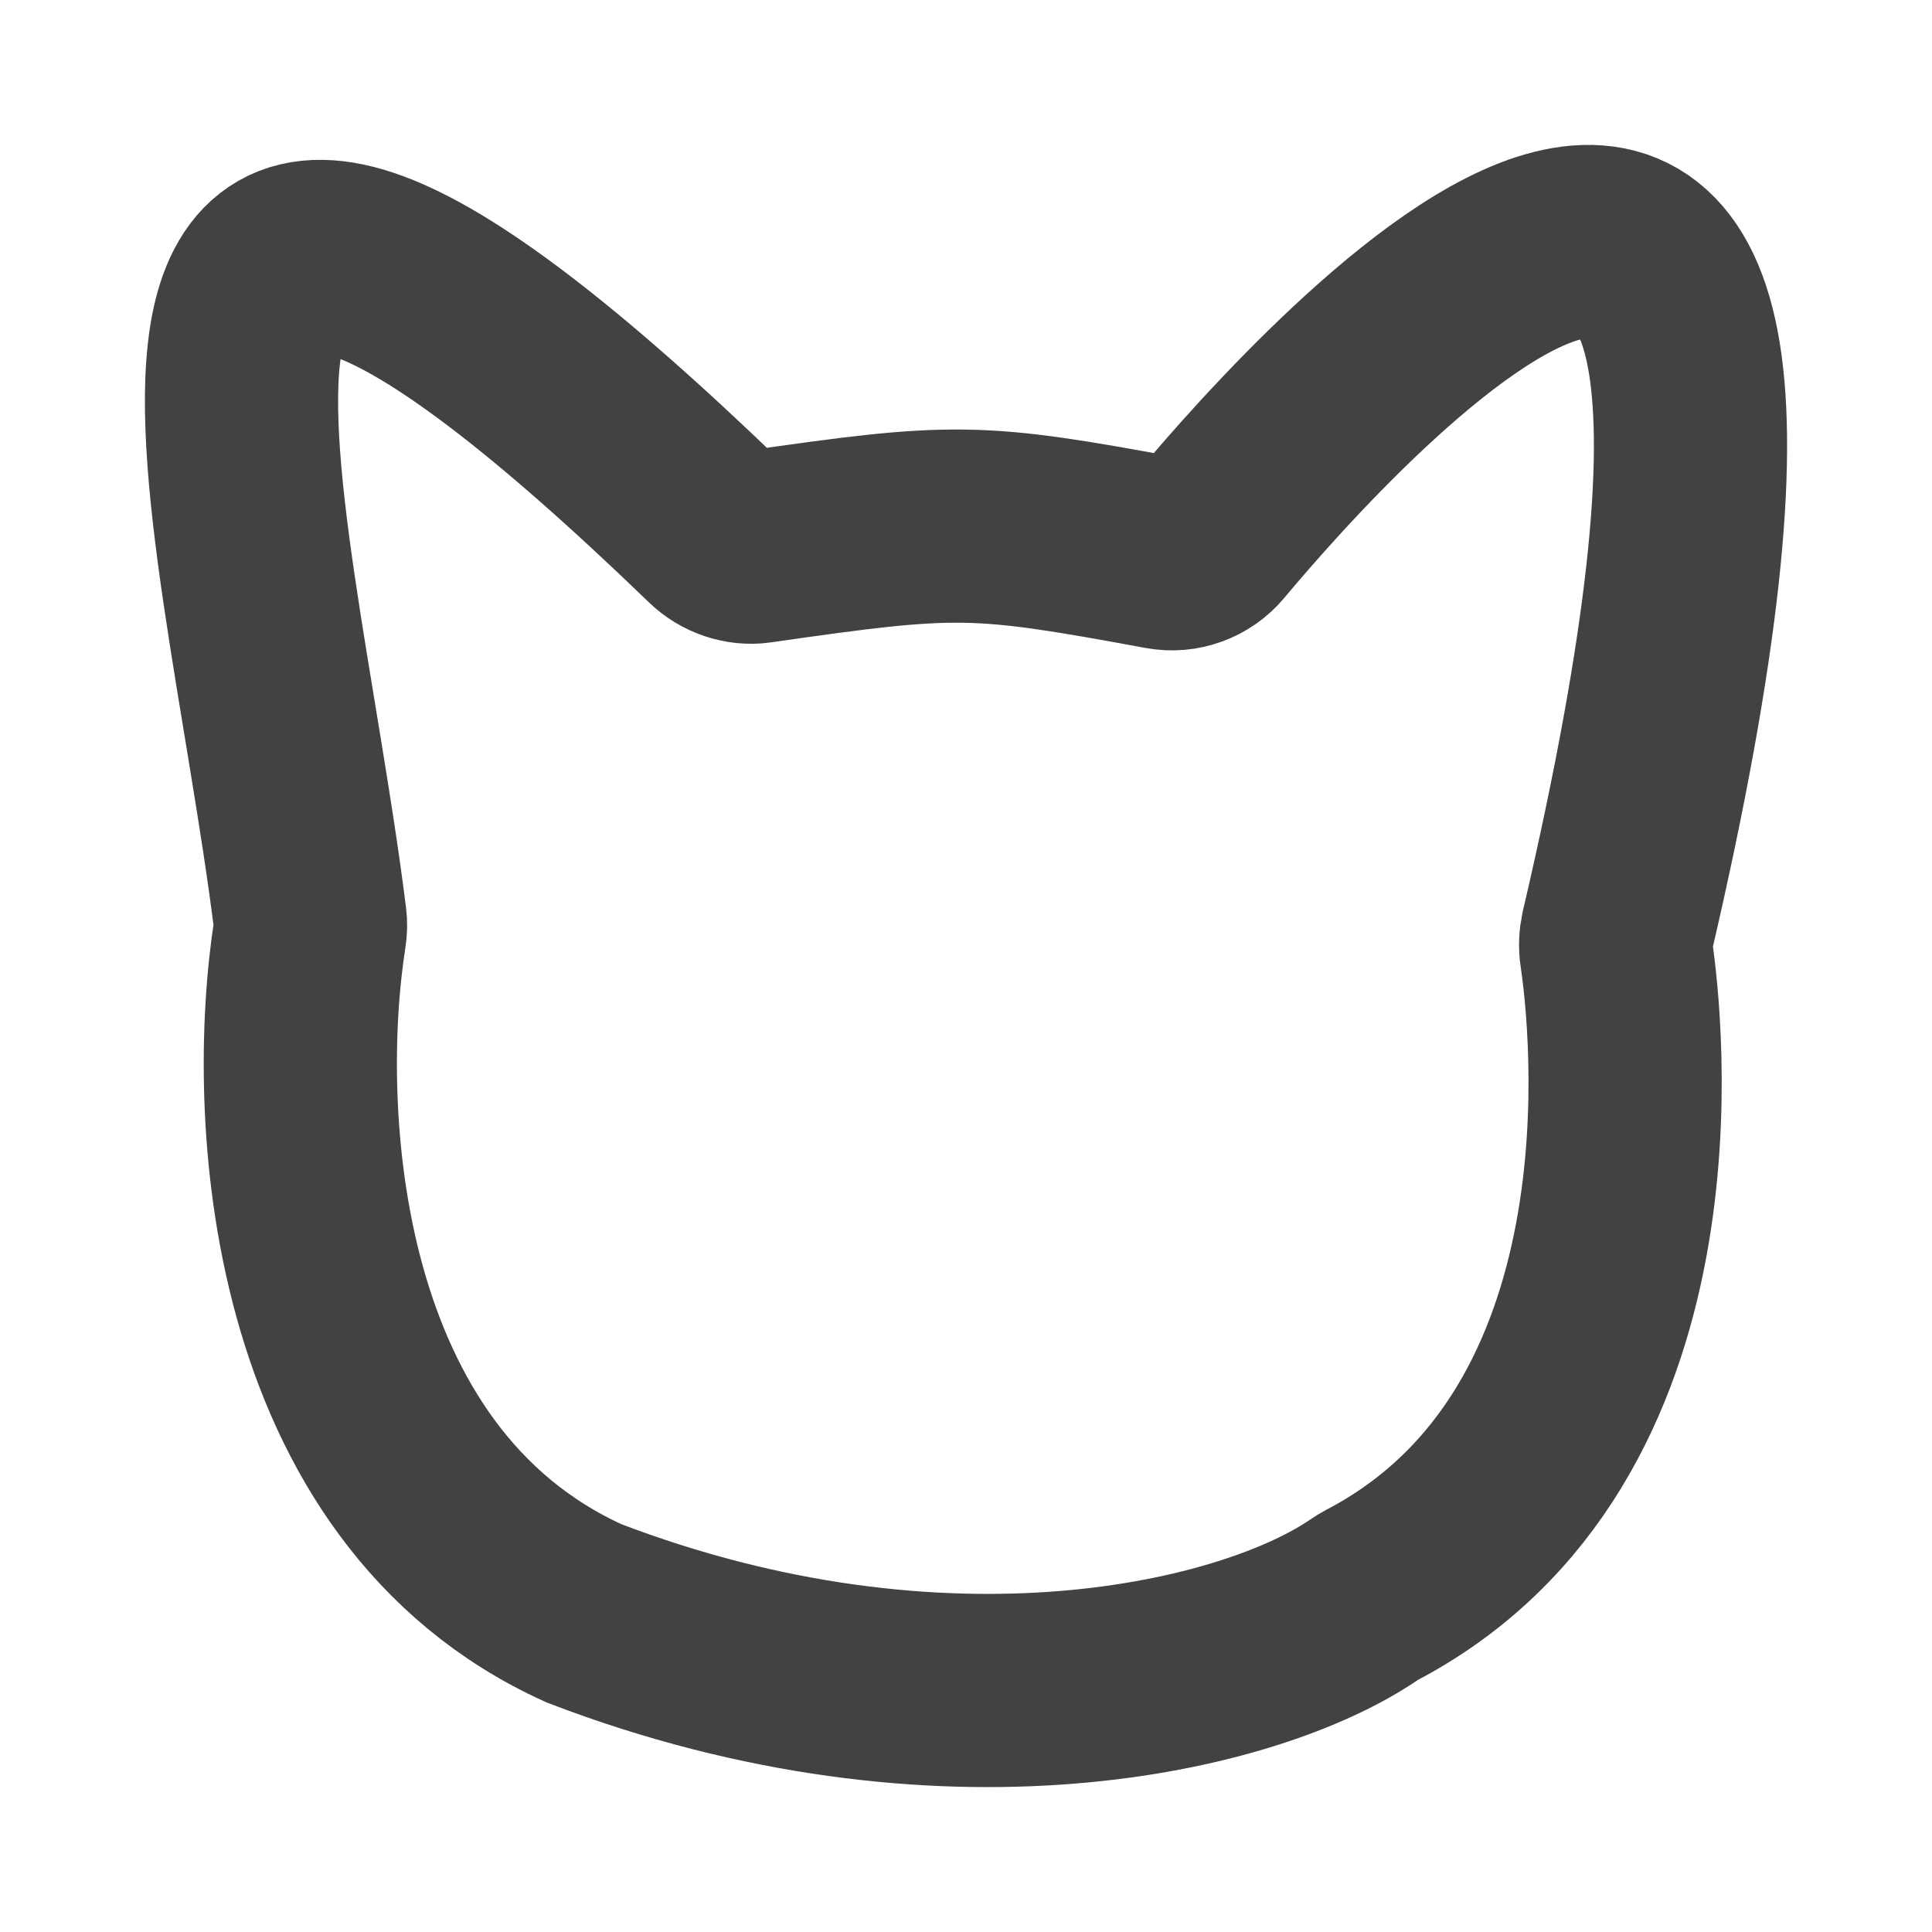
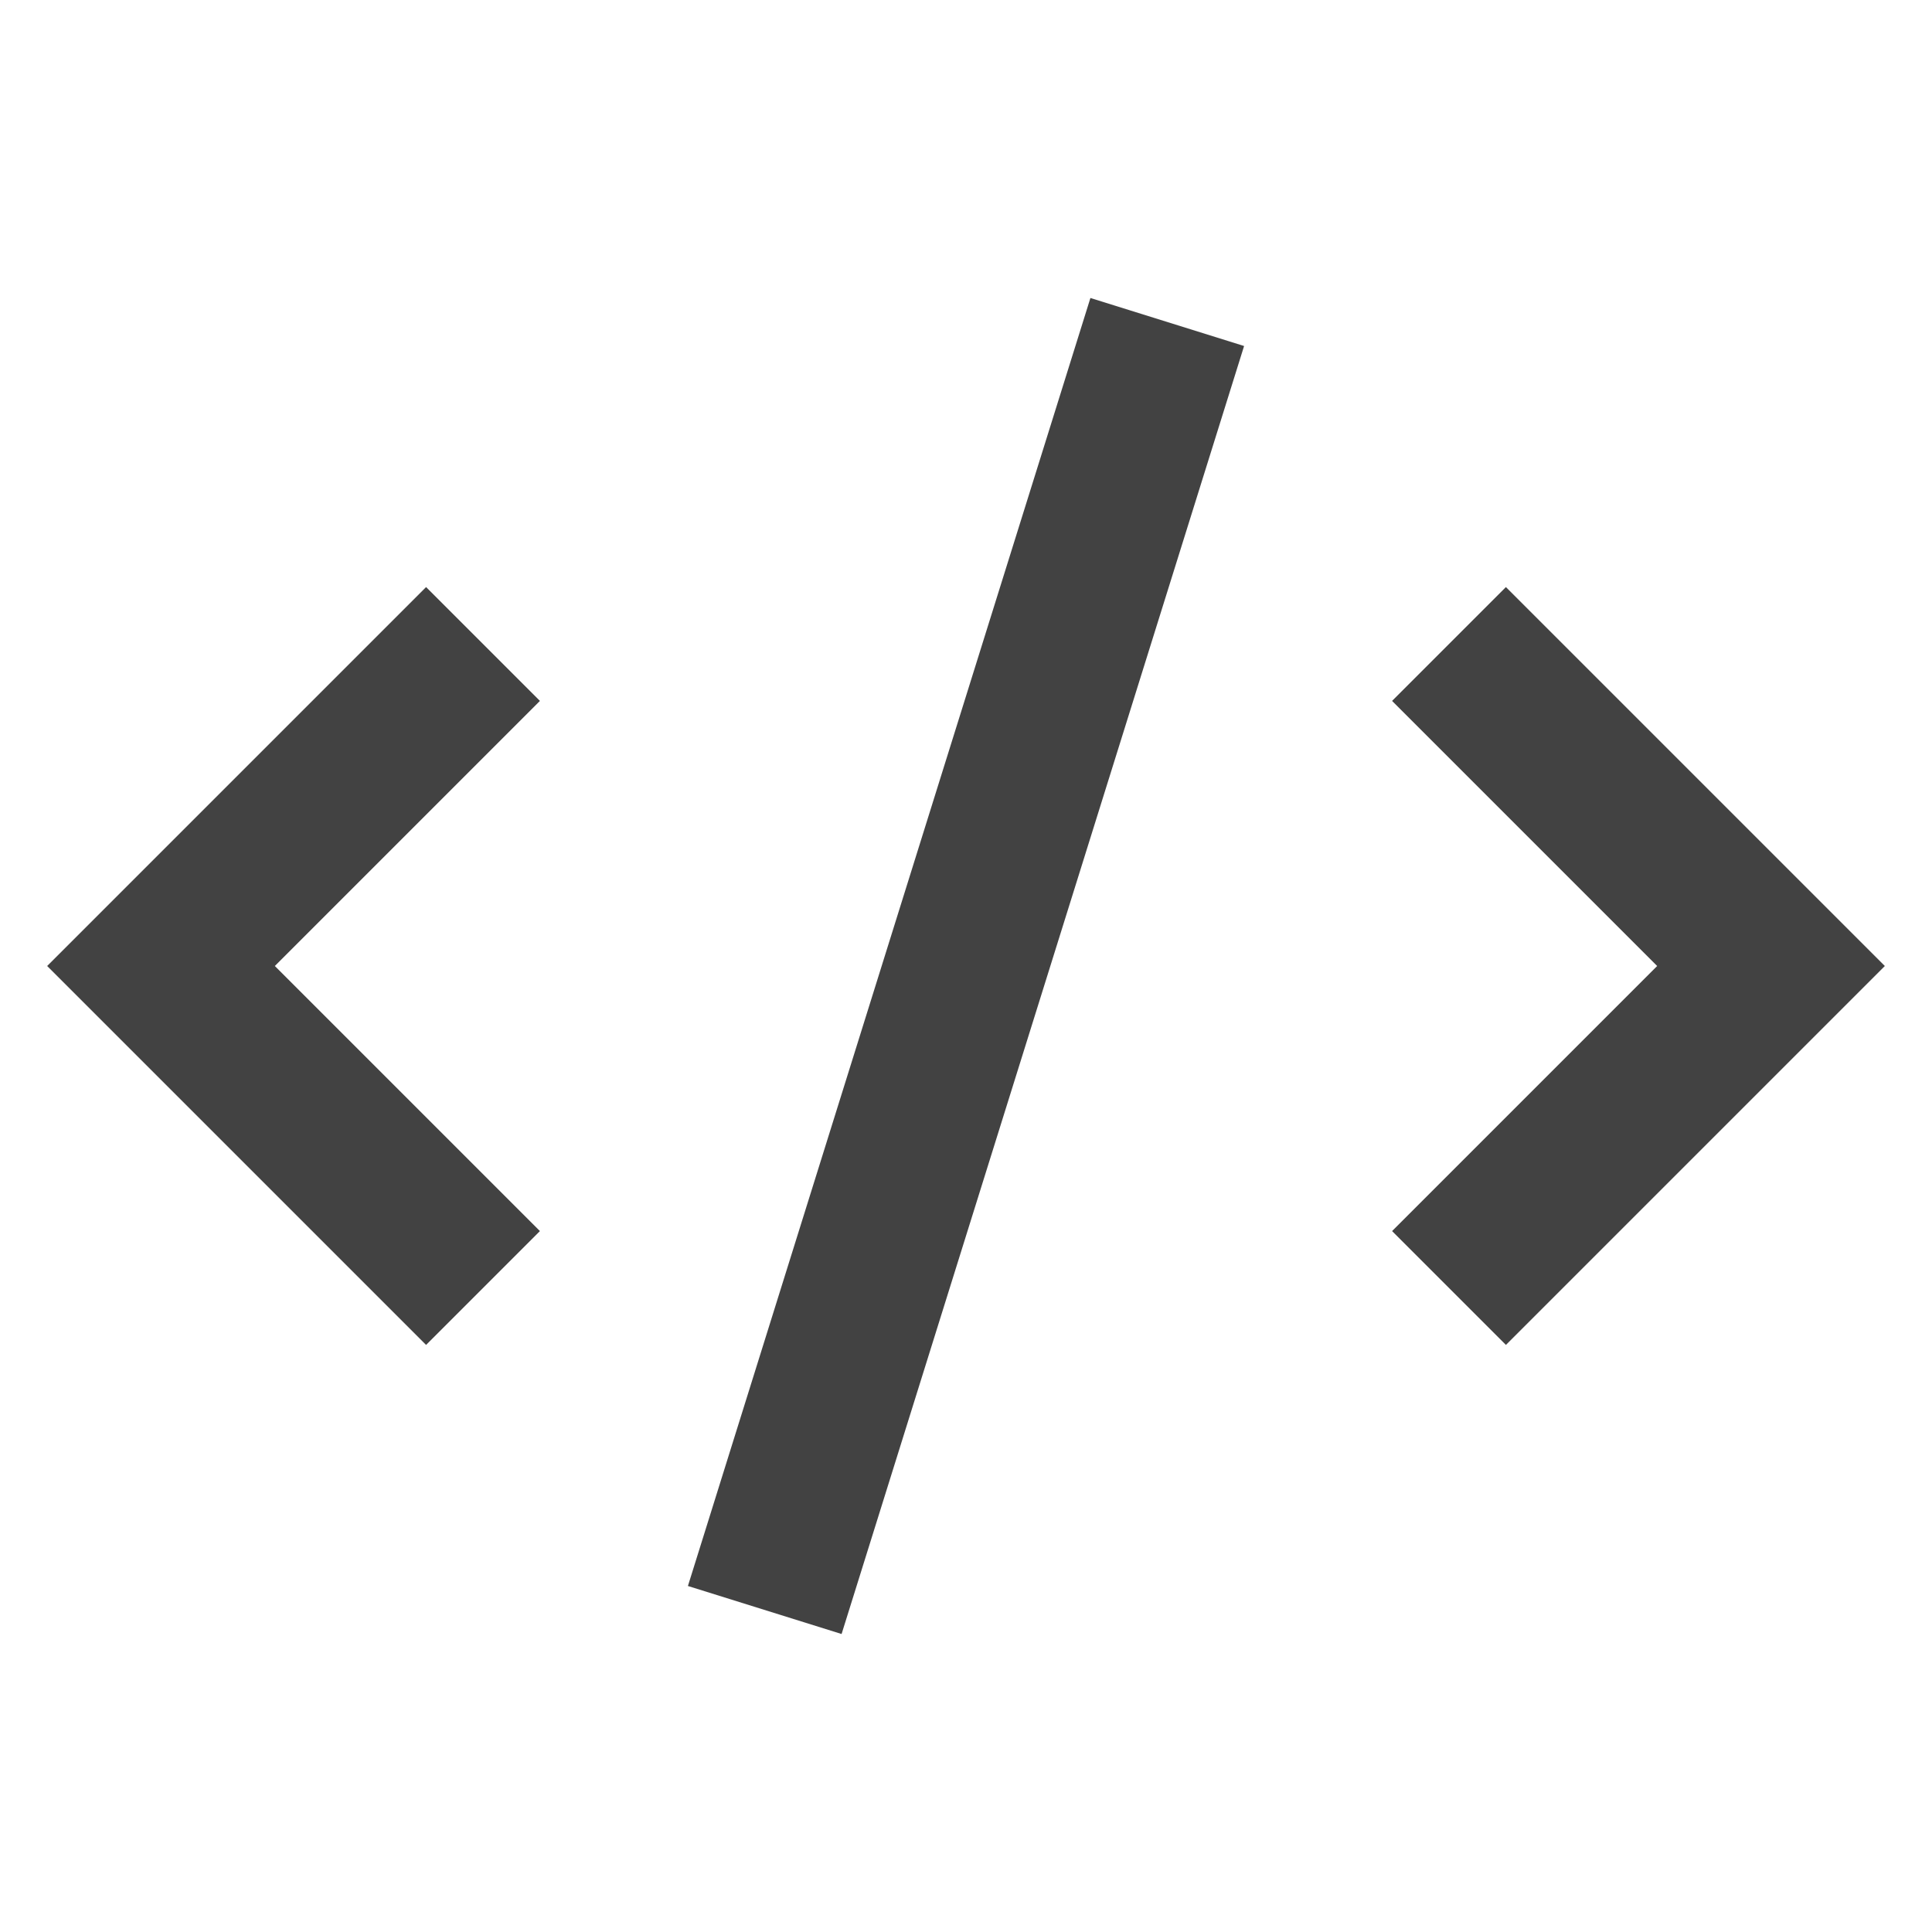
- <svg xmlns="http://www.w3.org/2000/svg" width="200" height="200" viewBox="0 0 200 200" fill="none" stroke-width="20">
+ <svg xmlns="http://www.w3.org/2000/svg" width="24" height="24" viewBox="0 0 24 24" fill="none" stroke-width="2">
  <style>
    
    .color {
      stroke: #424242;
    }
    
    @media (prefers-color-scheme: dark) {
      .color {
        stroke: #d1d1d1;
      }
    }
    
  </style>
-   <path class="color" d="M32.081 96.597C32.156 96.122 32.167 95.66 32.108 95.183C26.555 50.762 6.483 -10.175 74.127 55.166C75.246 56.247 76.873 56.818 78.413 56.597C98.903 53.652 100.965 53.651 120.4 57.243C122.224 57.58 124.093 56.895 125.283 55.472C136.793 41.701 195.675 -24.576 167.399 96.518C167.243 97.189 167.208 97.912 167.309 98.593C168.365 105.711 173.328 148.734 141.942 165.151C141.729 165.263 141.526 165.386 141.328 165.522C129.491 173.697 97.654 181.261 60.462 167.014C30.935 153.64 29.196 114.961 32.081 96.597Z" />
+   <path class="color" d="m18 16 4-4-4-4" />
+   <path class="color" d="m6 8-4 4 4 4" />
+   <path class="color" d="m14.5 4-5 16" />
</svg>
